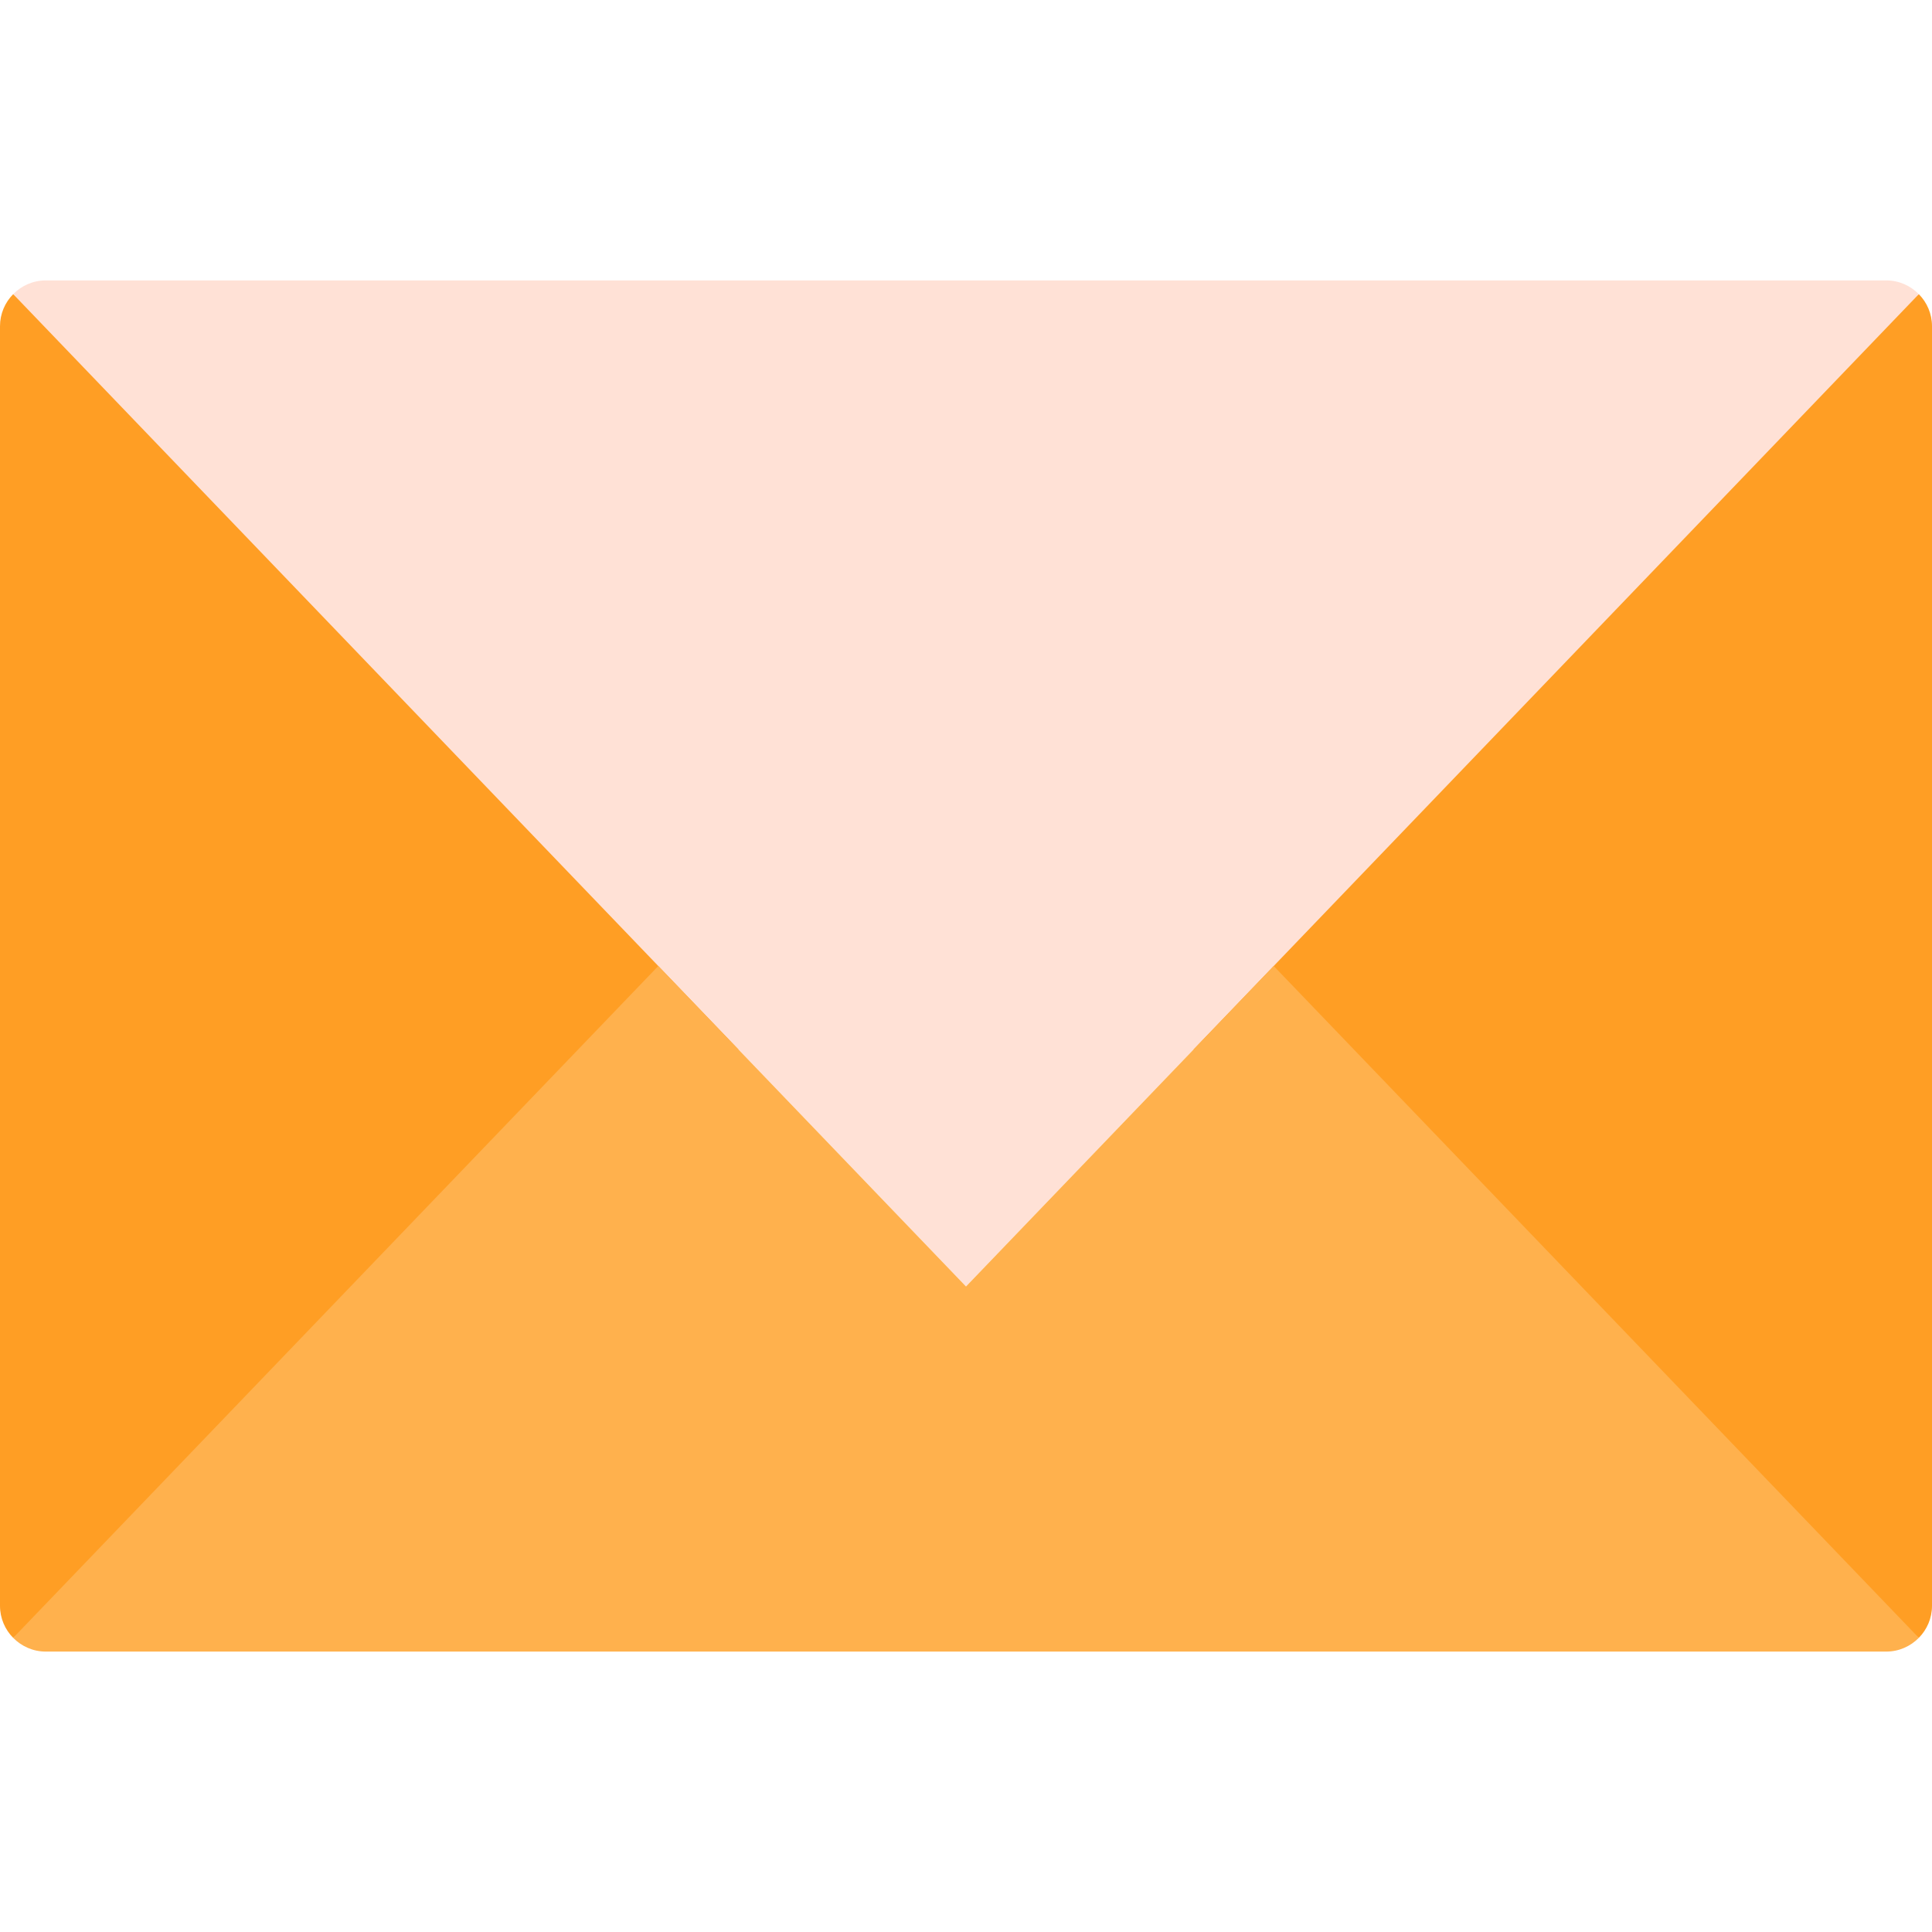
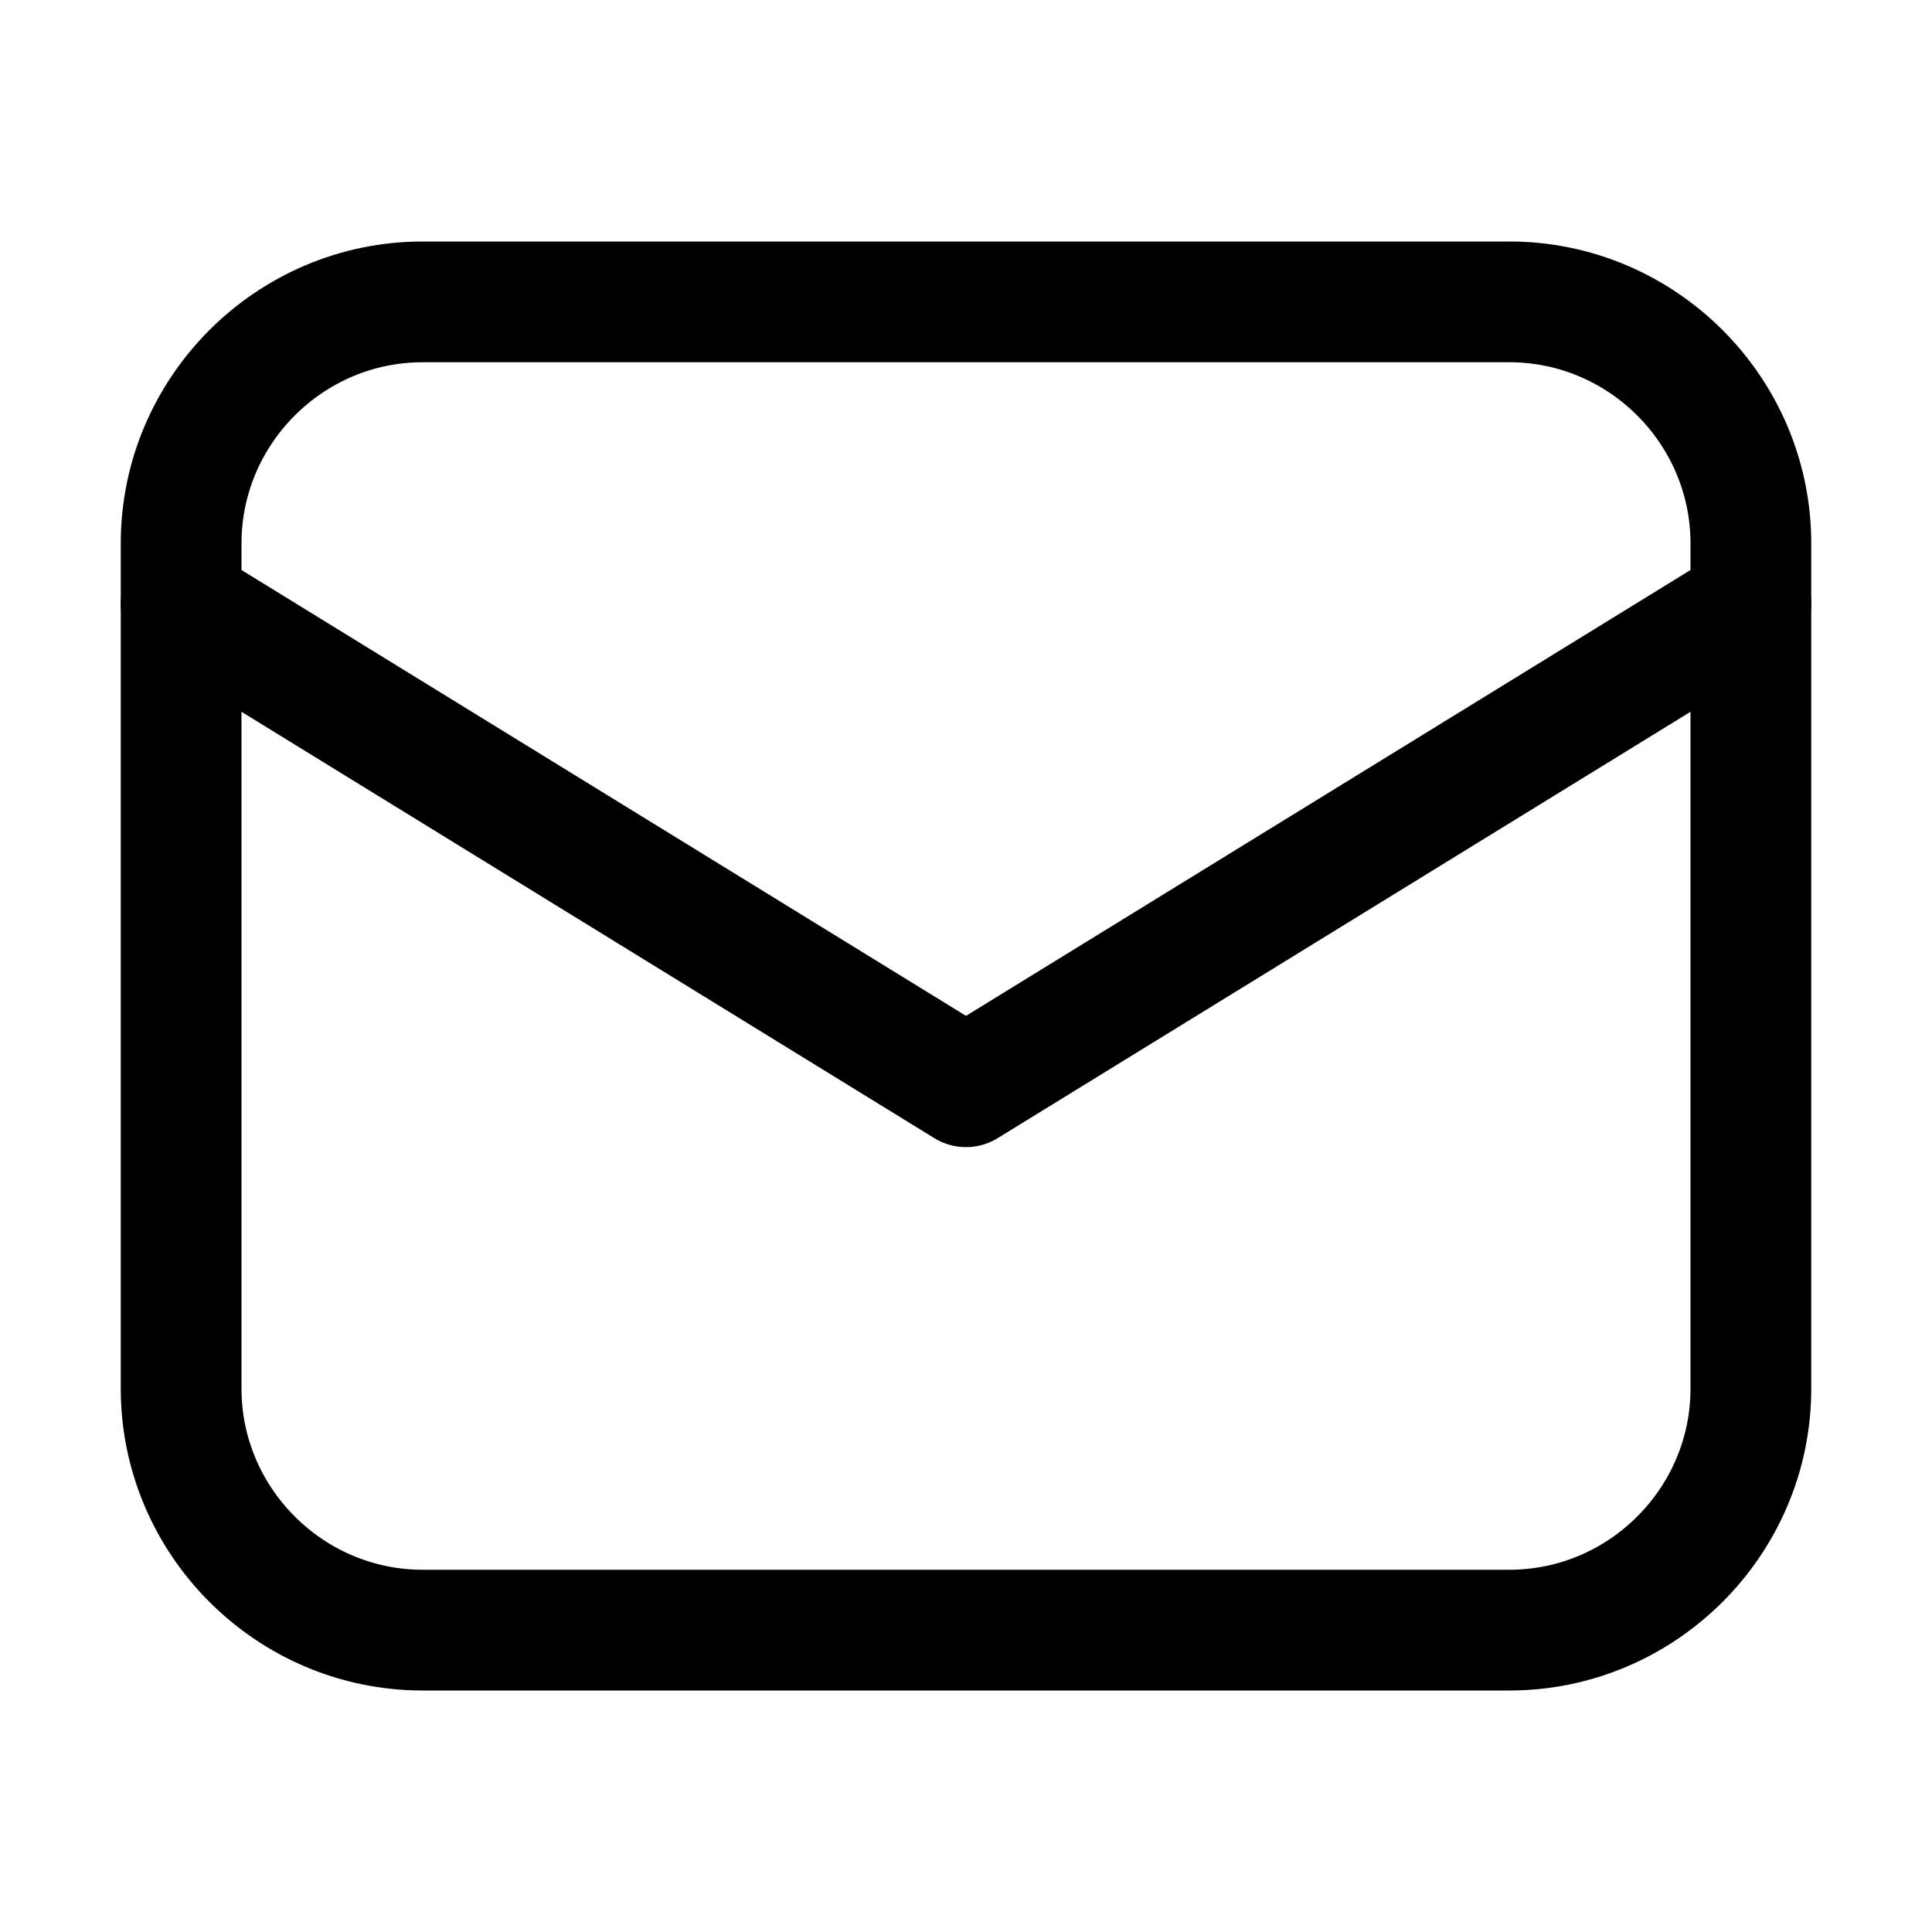
- <svg xmlns="http://www.w3.org/2000/svg" height="800px" width="800px" version="1.1" id="Layer_1" viewBox="0 0 512 512" xml:space="preserve">
-   <g>
-     <path style="fill:#FF9E24;" d="M222.987,256L3.494,434.047C1.335,431.864,0,428.855,0,425.555V86.446   c0-3.3,1.335-6.309,3.494-8.493L222.987,256z" />
-     <path style="fill:#FF9E24;" d="M512,86.446v339.109c0,3.3-1.335,6.309-3.494,8.493L289.013,256L508.506,77.953   C510.665,80.136,512,83.145,512,86.446z" />
-   </g>
-   <path style="fill:#FFE1D6;" d="M499.867,74.313H12.133c-3.373,0-6.43,1.395-8.638,3.64L256,340.929L508.506,77.953  C506.298,75.708,503.24,74.313,499.867,74.313z" />
-   <path style="fill:#FFB14D;" d="M337.544,256l170.962,178.047c-2.208,2.245-5.266,3.64-8.638,3.64H12.133  c-3.373,0-6.43-1.395-8.638-3.64L174.456,256L256,340.929L337.544,256z" />
+ <svg xmlns="http://www.w3.org/2000/svg" version="1.1" id="Icons" viewBox="0 0 32 32" xml:space="preserve">
+   <style type="text/css">
+ 	.st0{fill:none;stroke:#000000;stroke-width:2;stroke-linecap:round;stroke-linejoin:round;stroke-miterlimit:10;}
+ 	.st1{fill:none;stroke:#000000;stroke-width:2;stroke-linejoin:round;stroke-miterlimit:10;}
+ </style>
+   <path class="st0" d="M25,27H7c-2.2,0-4-1.8-4-4V9c0-2.2,1.8-4,4-4h18c2.2,0,4,1.8,4,4v14C29,25.2,27.2,27,25,27z" />
+   <polyline class="st0" points="3,10 16,18 29,10 " />
</svg>
